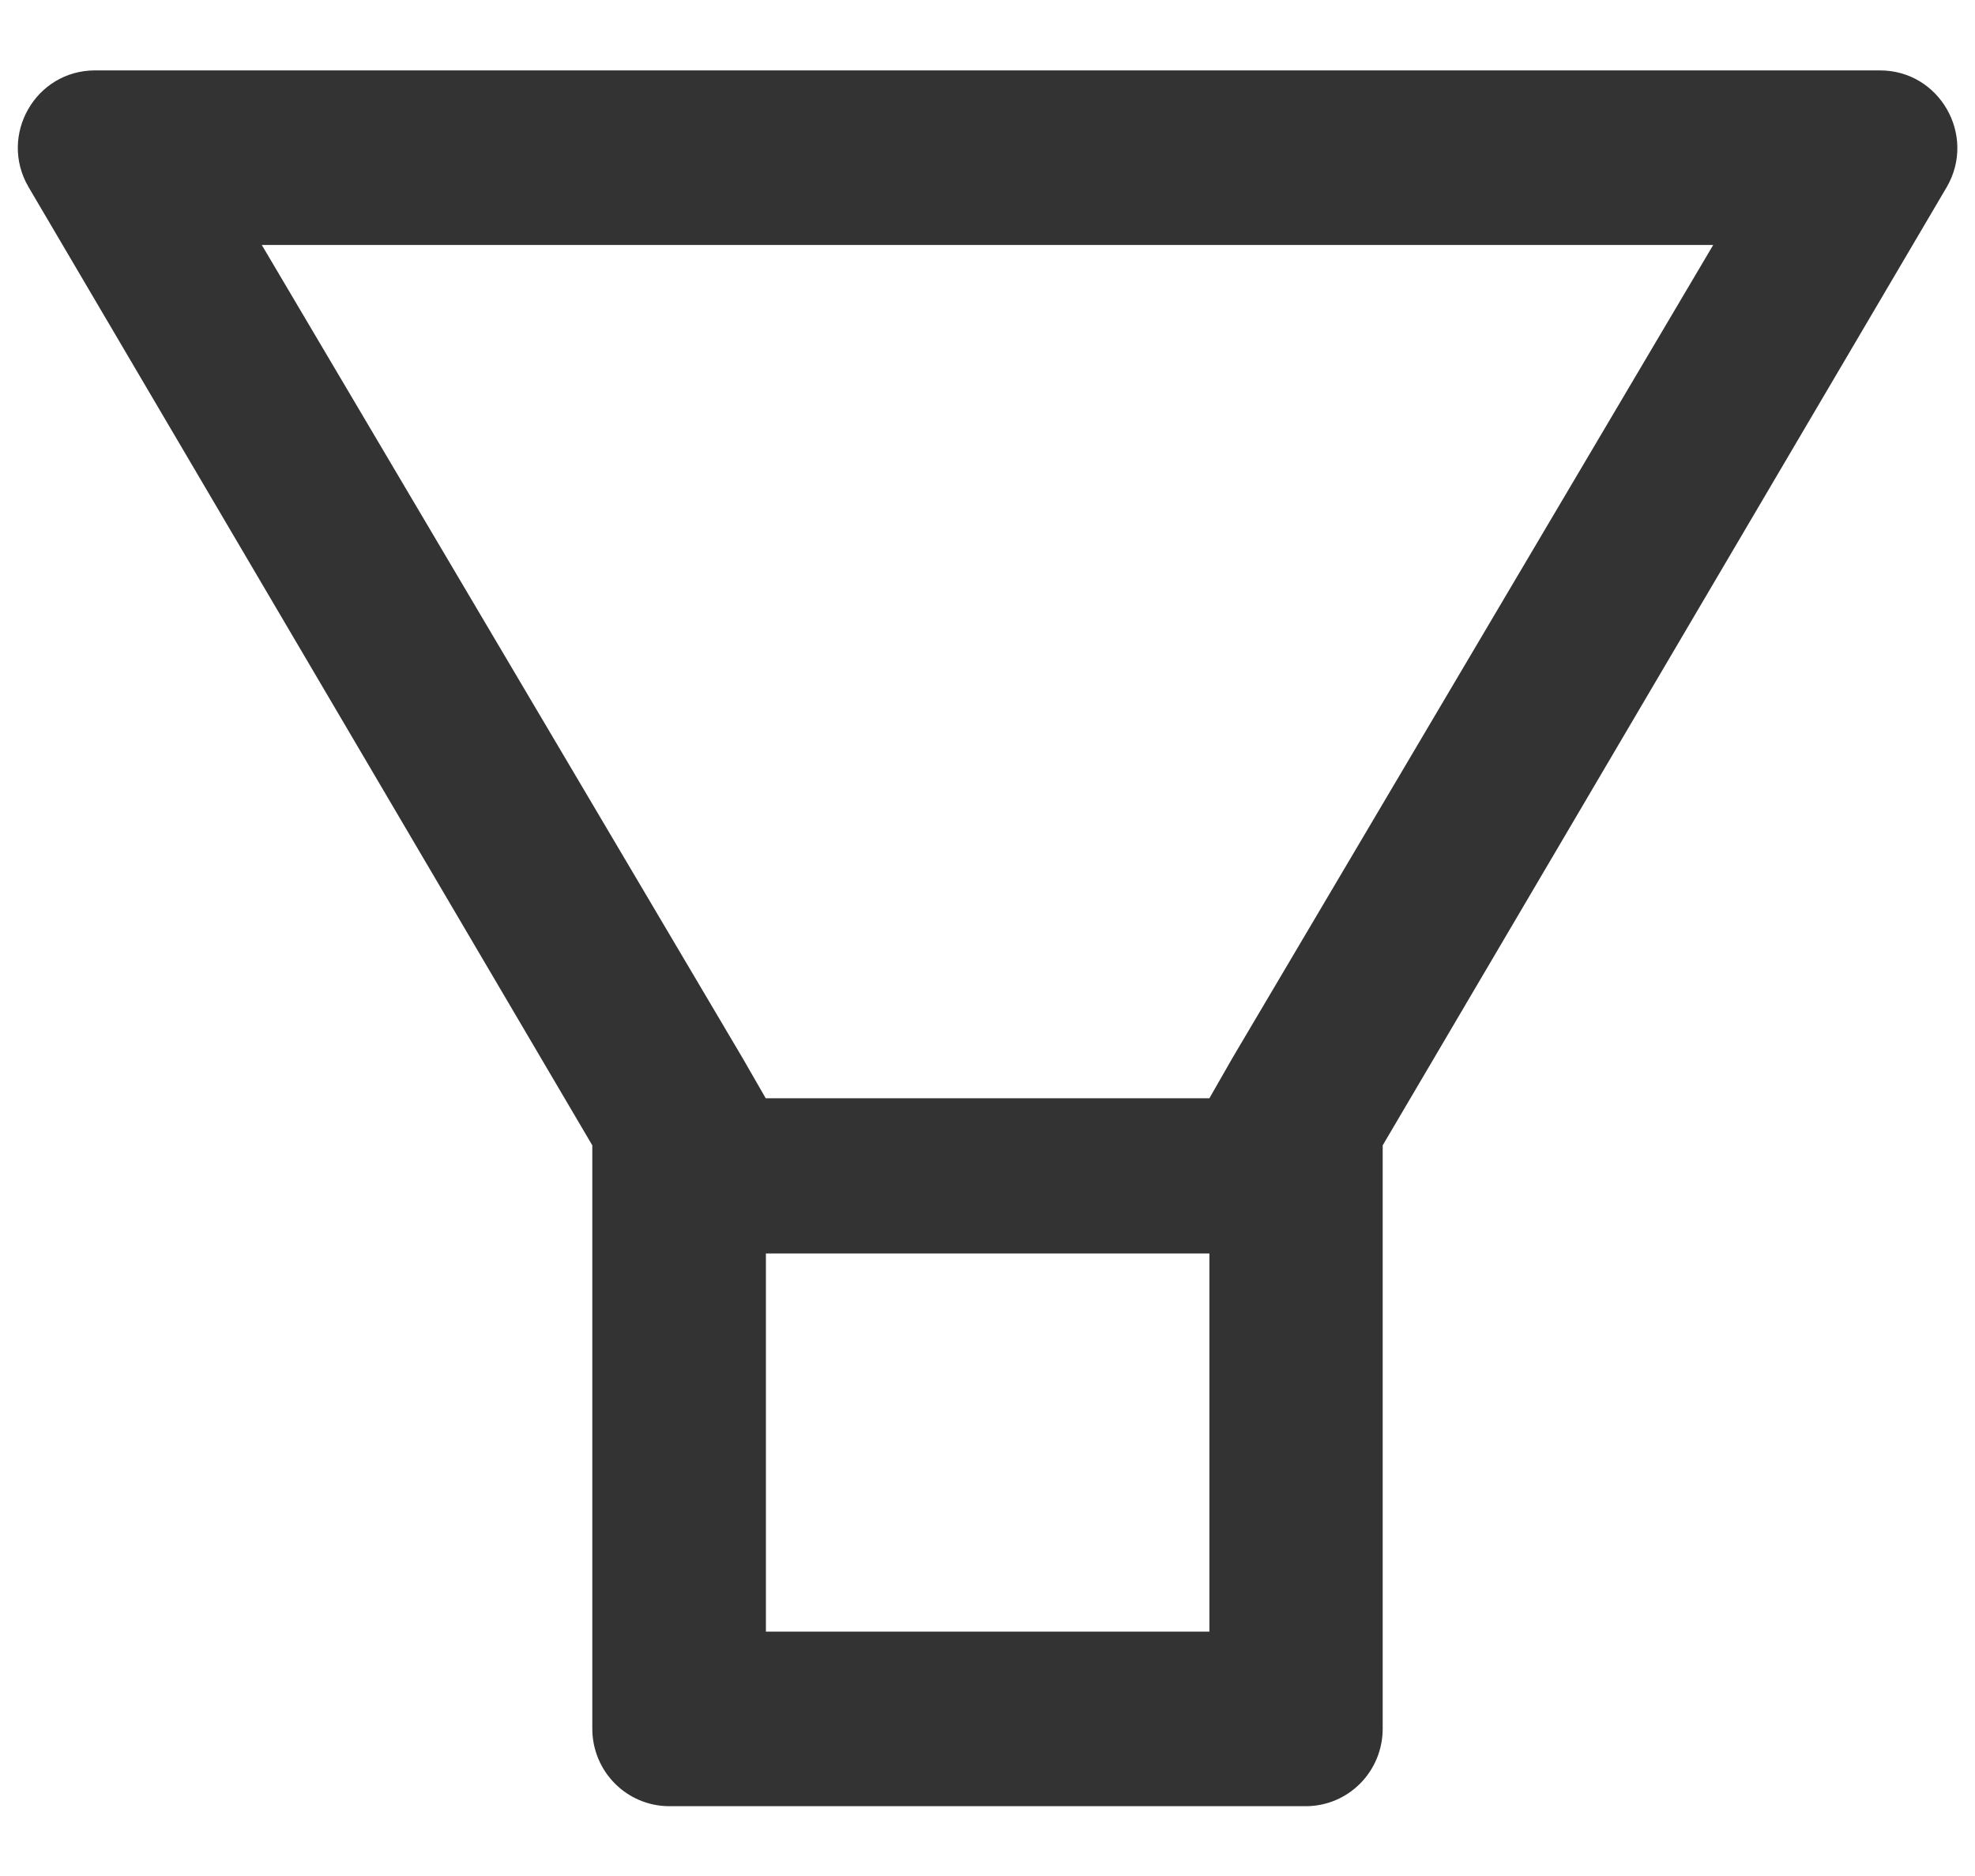
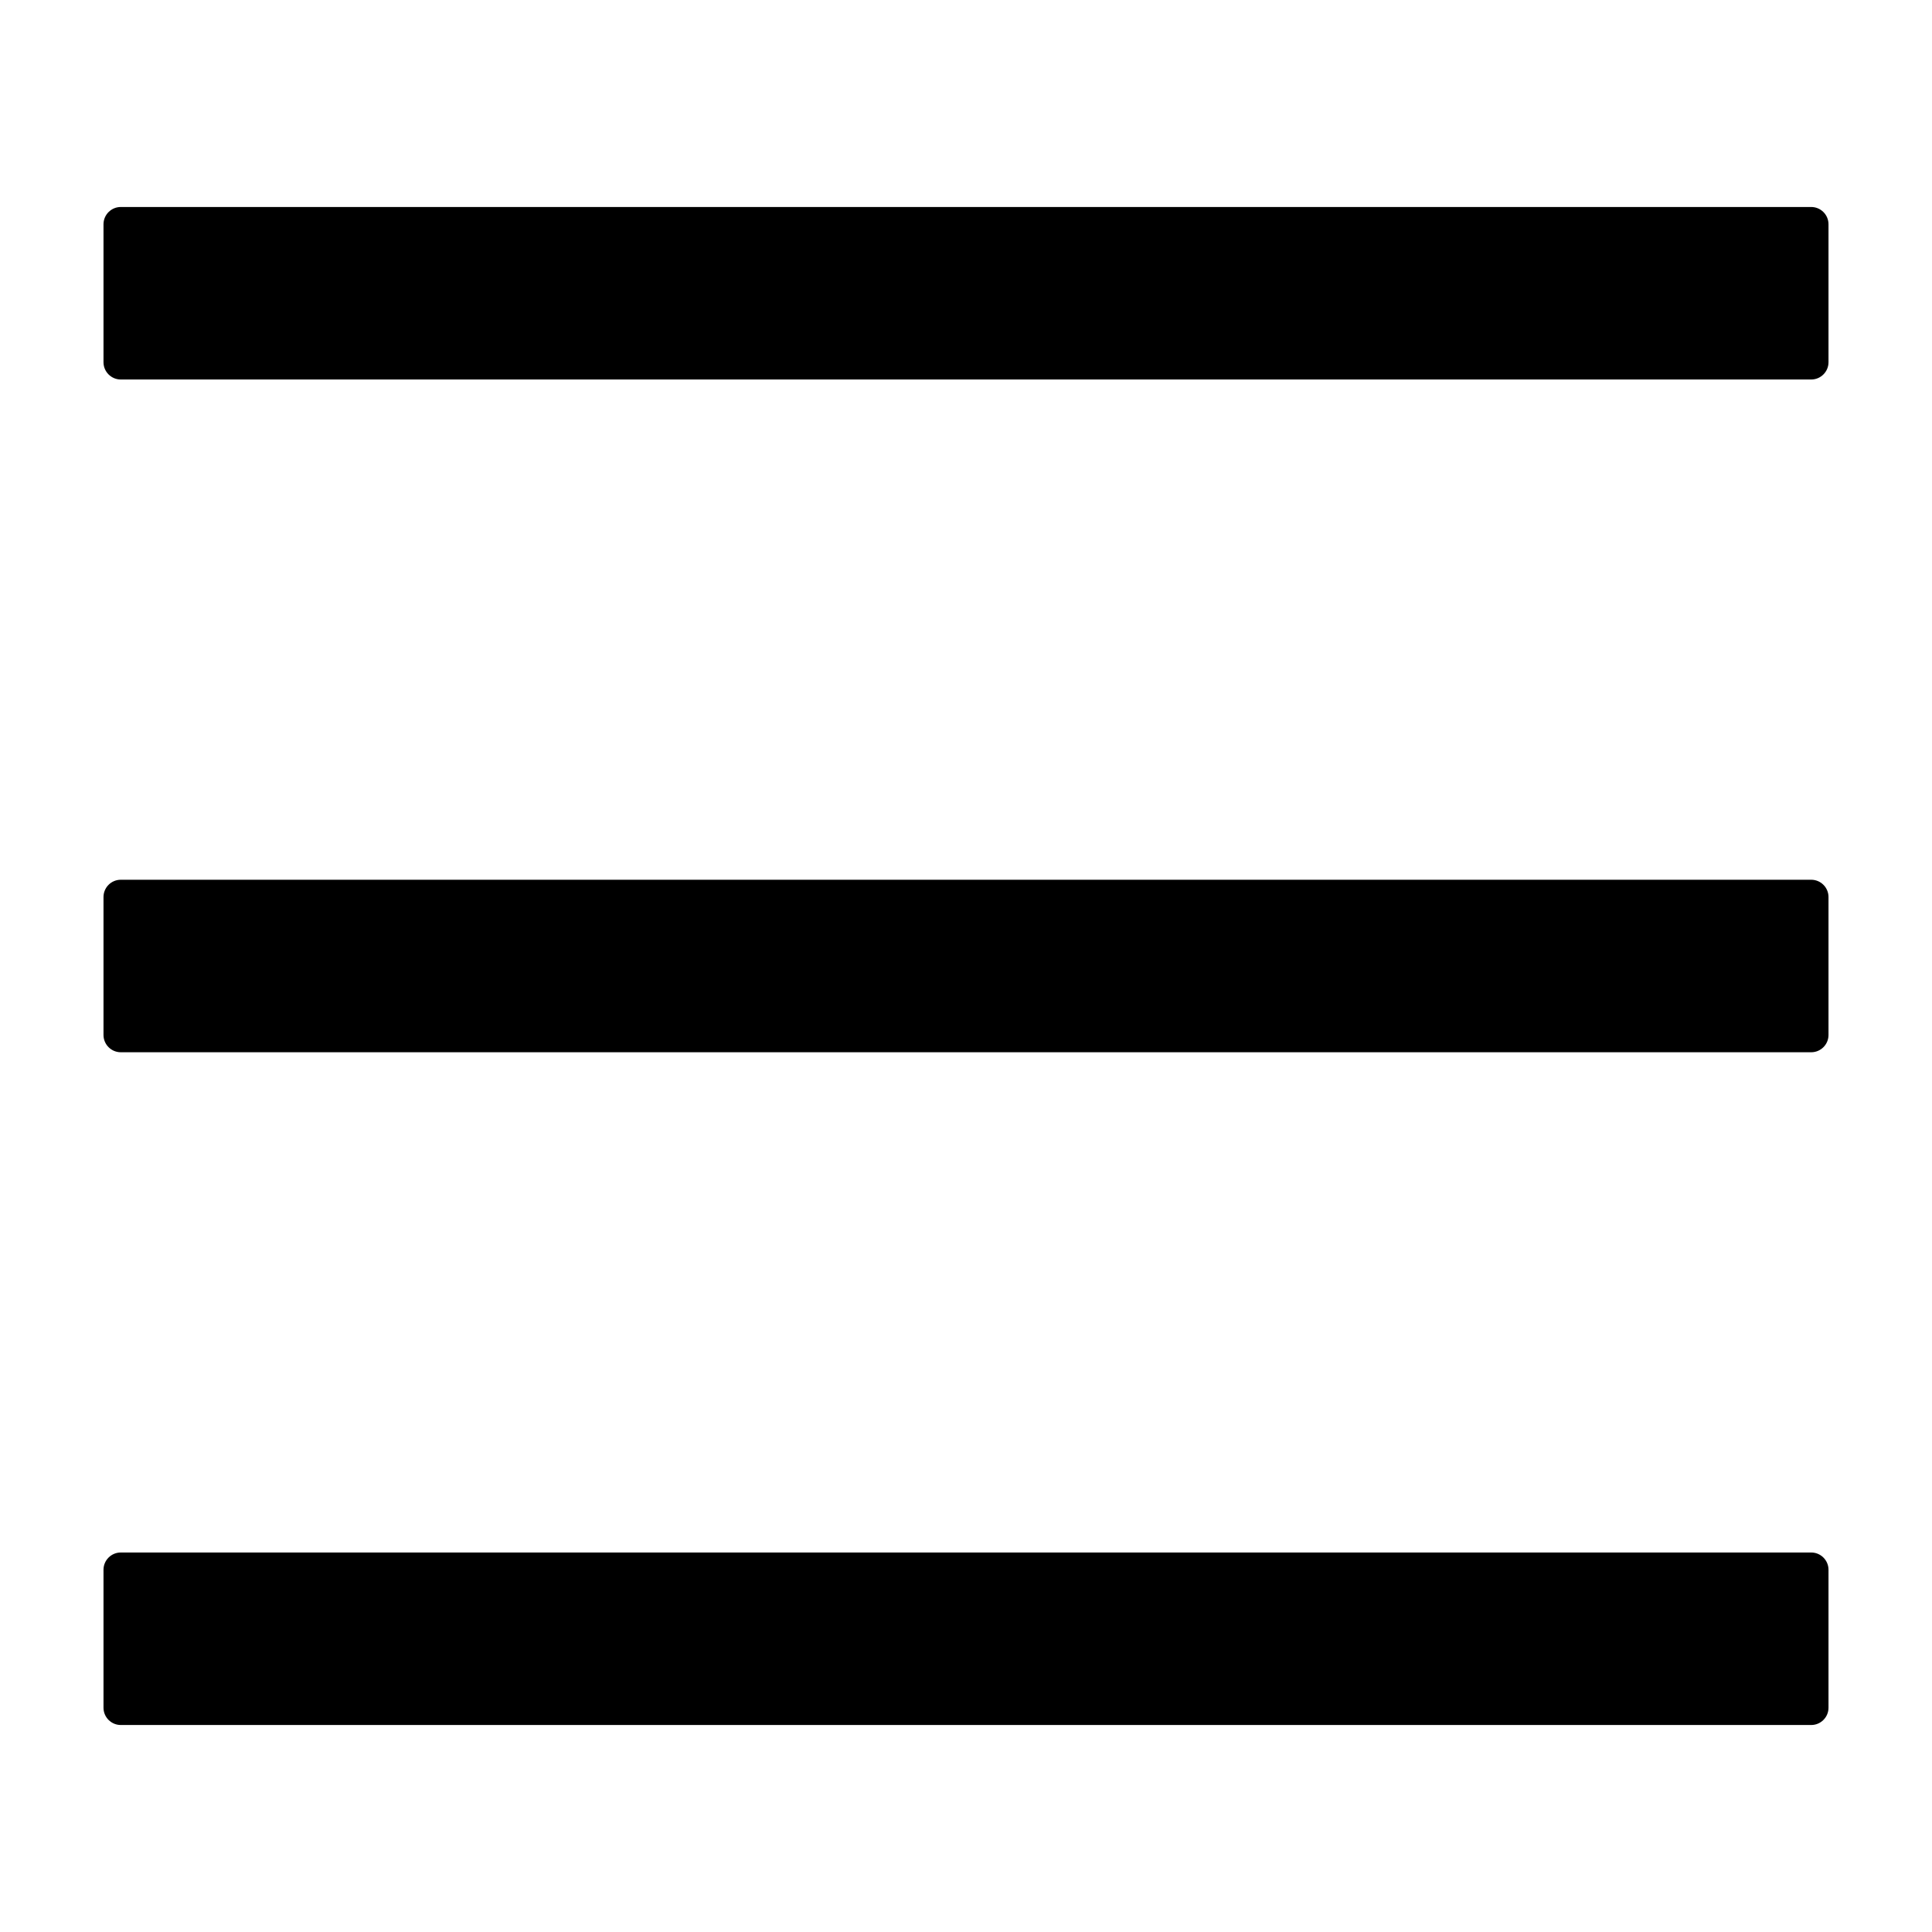
- <svg xmlns="http://www.w3.org/2000/svg" width="20" height="19" viewBox="0 0 20 19" fill="none">
-   <path d="M19.038 0.713H0.962C0.36 0.713 -0.015 1.368 0.287 1.891L5.998 11.6V17.507C5.998 17.942 6.347 18.293 6.779 18.293H13.222C13.654 18.293 14.002 17.942 14.002 17.507V11.6L19.716 1.891C20.016 1.368 19.64 0.713 19.038 0.713ZM12.244 16.525H7.756V12.695H12.247V16.525H12.244ZM12.48 10.716L12.247 11.123H7.754L7.52 10.716L2.651 2.481H17.349L12.48 10.716Z" fill="#333333" />
+ <svg xmlns="http://www.w3.org/2000/svg" viewBox="64 64 896 896" width="20" height="20" fill="currentColor" aria-hidden="true">
+   <path d="M904 160H120c-4.4 0-8 3.6-8 8v64c0 4.4 3.6 8 8 8h784c4.4 0 8-3.6 8-8v-64c0-4.4-3.6-8-8-8zm0 624H120c-4.4 0-8 3.6-8 8v64c0 4.4 3.6 8 8 8h784c4.4 0 8-3.6 8-8v-64c0-4.4-3.6-8-8-8zm0-312H120c-4.4 0-8 3.6-8 8v64c0 4.4 3.6 8 8 8h784c4.4 0 8-3.6 8-8v-64c0-4.4-3.6-8-8-8z" />
</svg>
